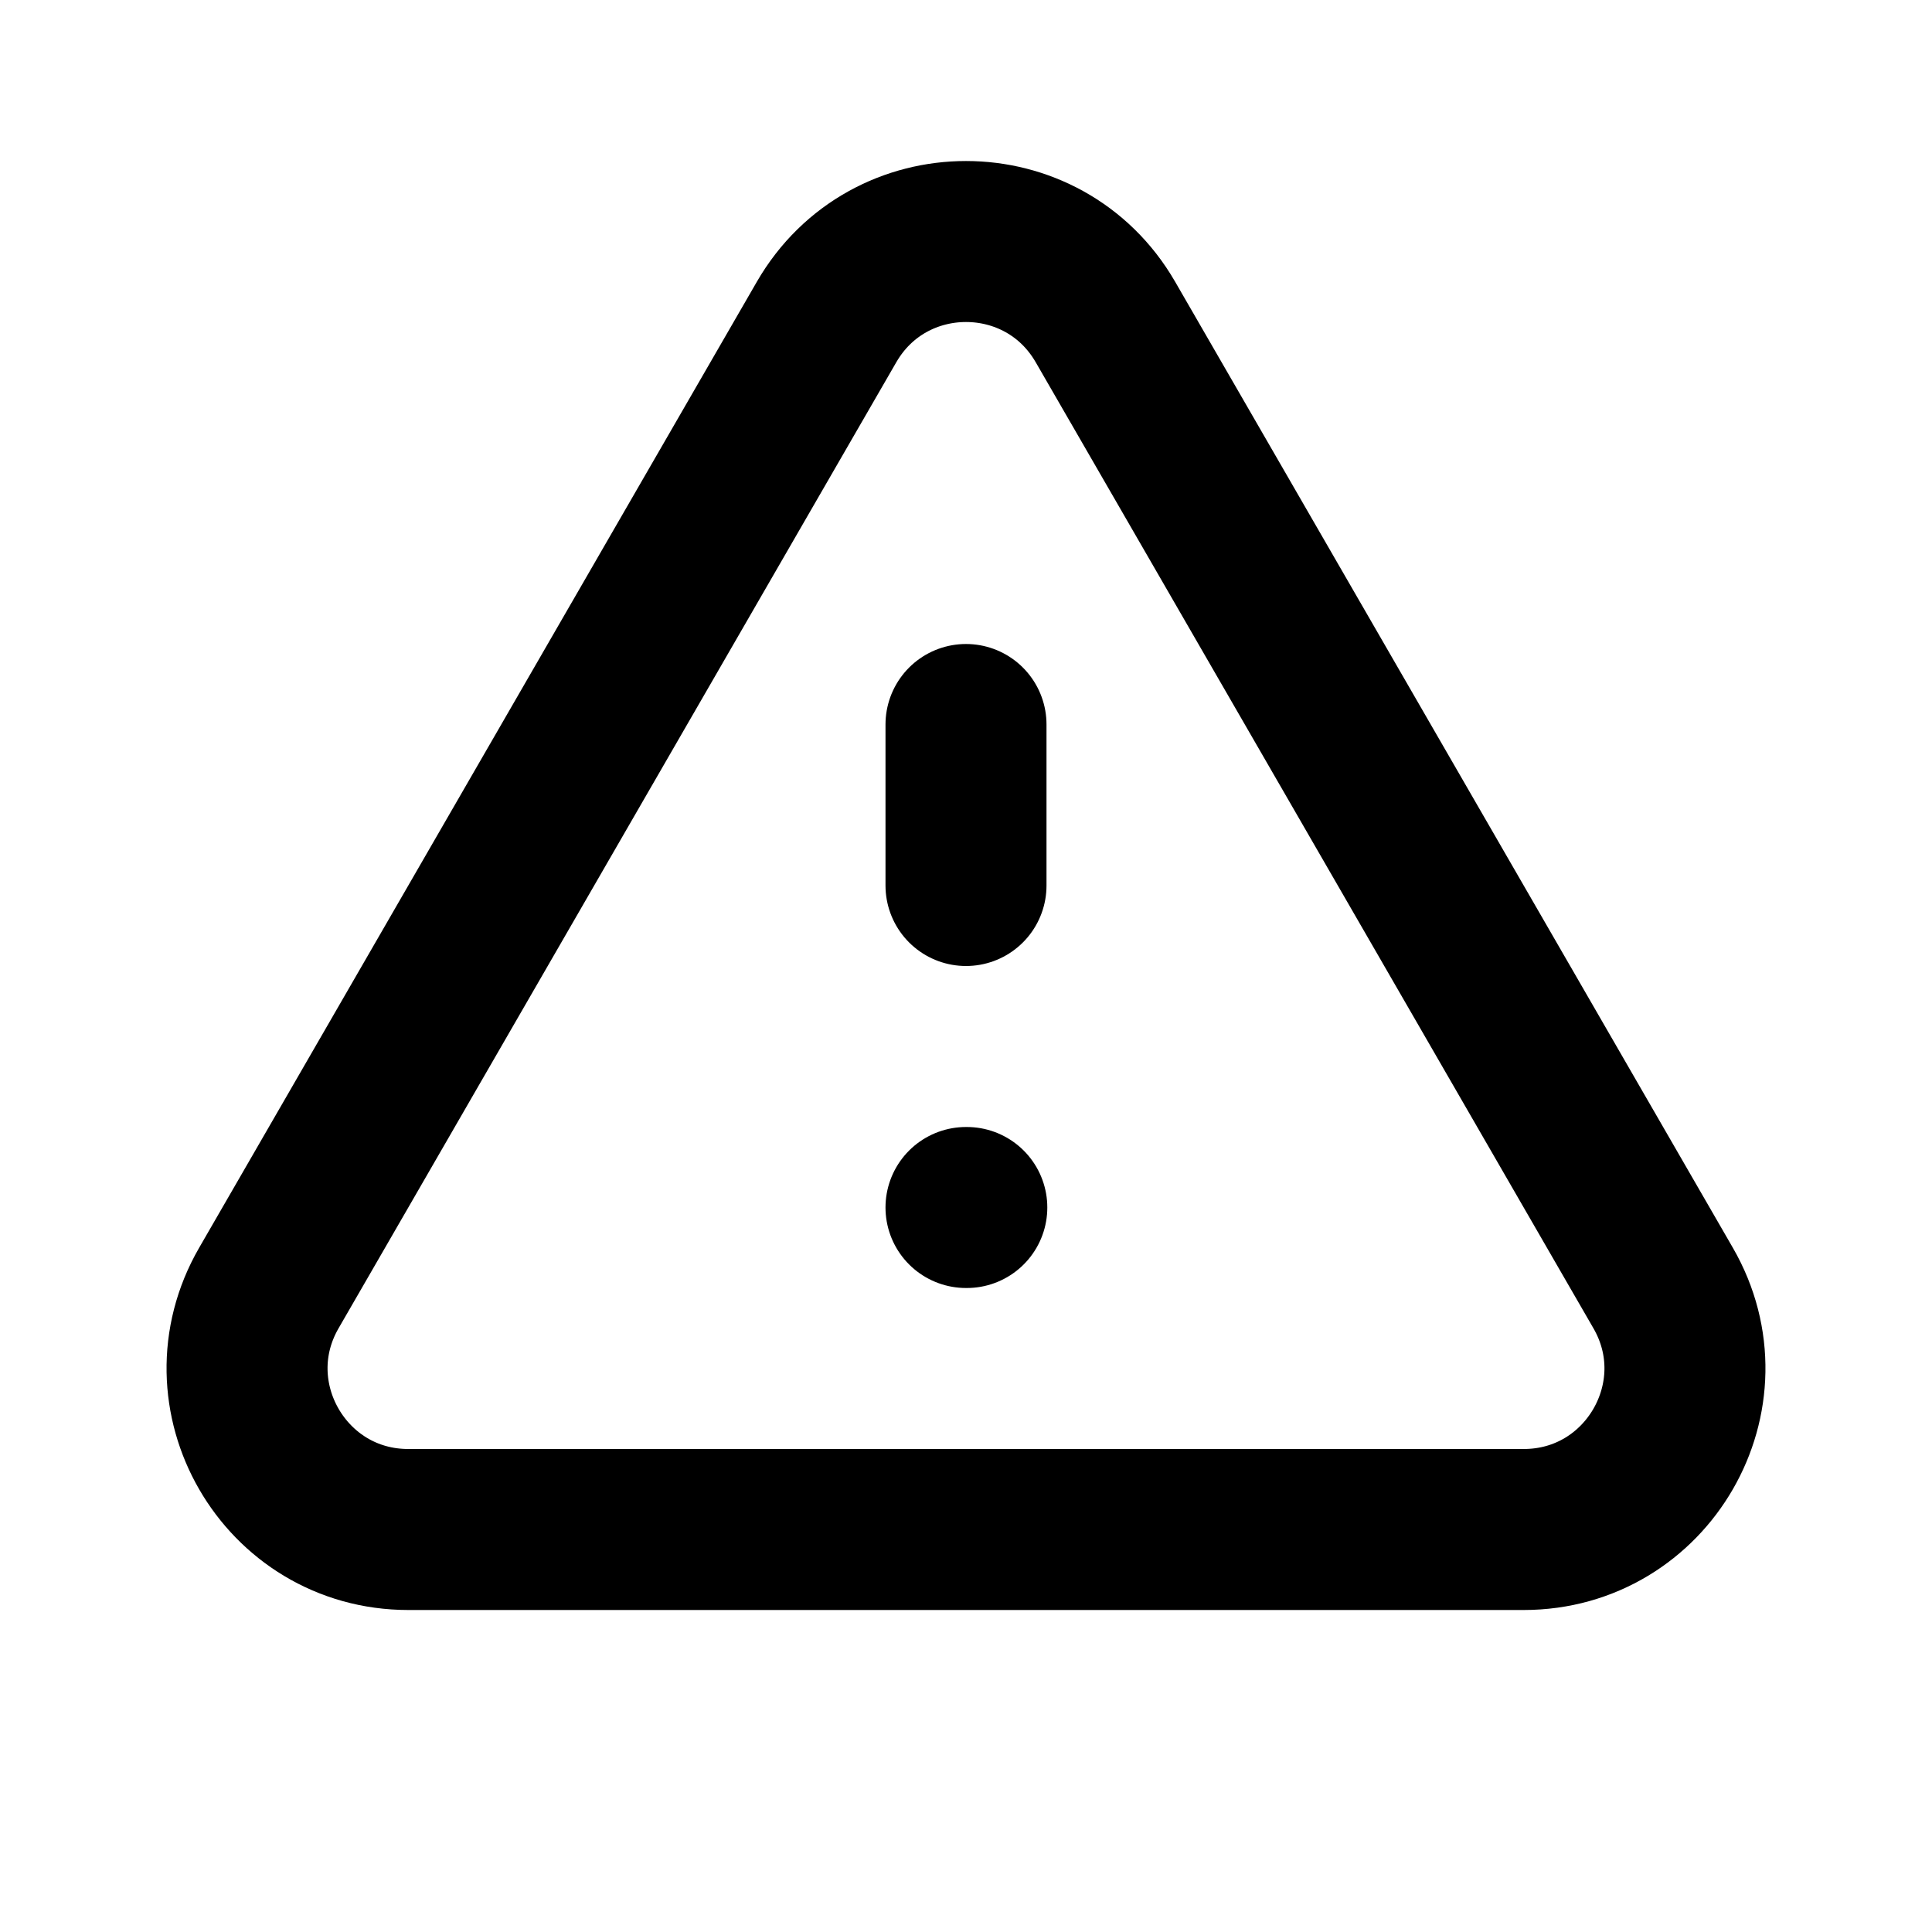
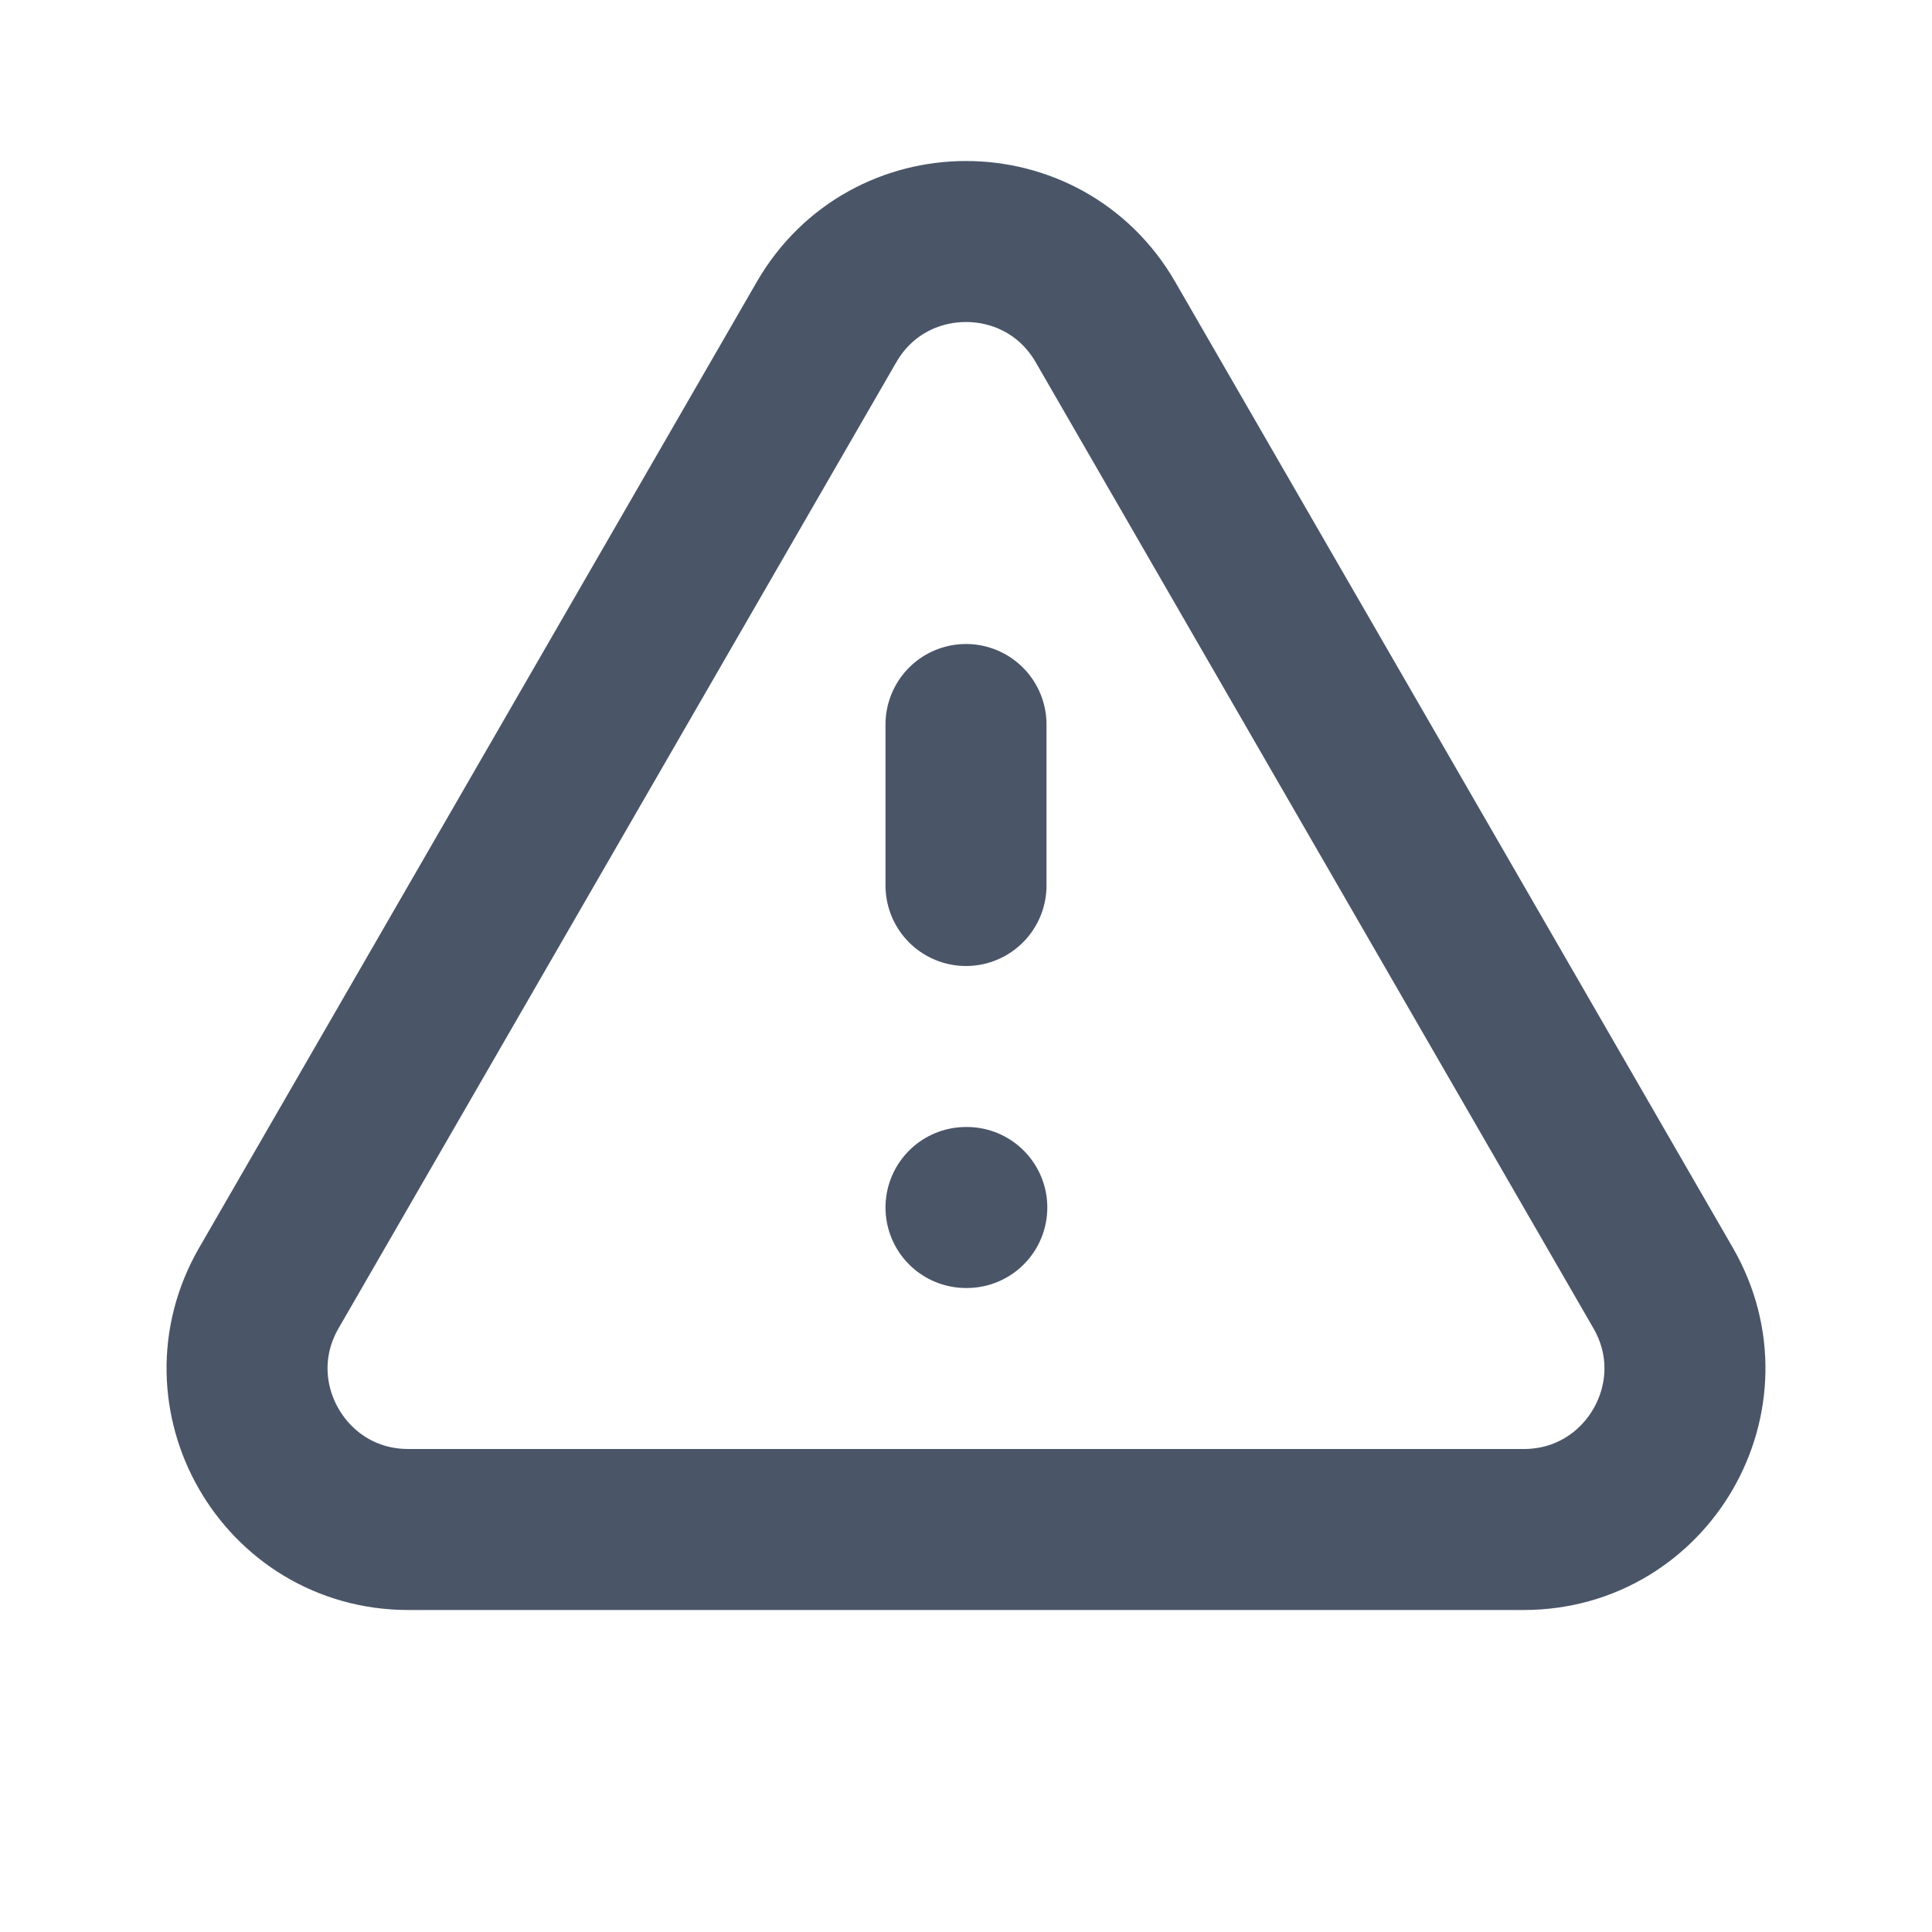
- <svg xmlns="http://www.w3.org/2000/svg" class="h-6 w-6" fill="none" viewBox="0 0 24 24" stroke="currentColor">
-   <path stroke-linecap="round" stroke-linejoin="round" stroke-width="2" d="M12 9v2m0 4h.01m-6.938 4h13.856c1.54 0 2.502-1.667 1.732-3L13.732 4c-.77-1.333-2.694-1.333-3.464 0L3.34 16c-.77 1.333.192 3 1.732 3z" />
+ <svg xmlns="http://www.w3.org/2000/svg" width="24" height="24" viewBox="0 0 24 24" fill="none">
+   <path d="M12 9V11M12 15H12.01M5.072 19H18.928C20.468 19 21.43 17.333 20.66 16L13.732 4C12.962 2.667 11.038 2.667 10.268 4L3.34 16C2.57 17.333 3.532 19 5.072 19Z" stroke="#4A5568" stroke-width="2" stroke-linecap="round" stroke-linejoin="round" />
</svg>
